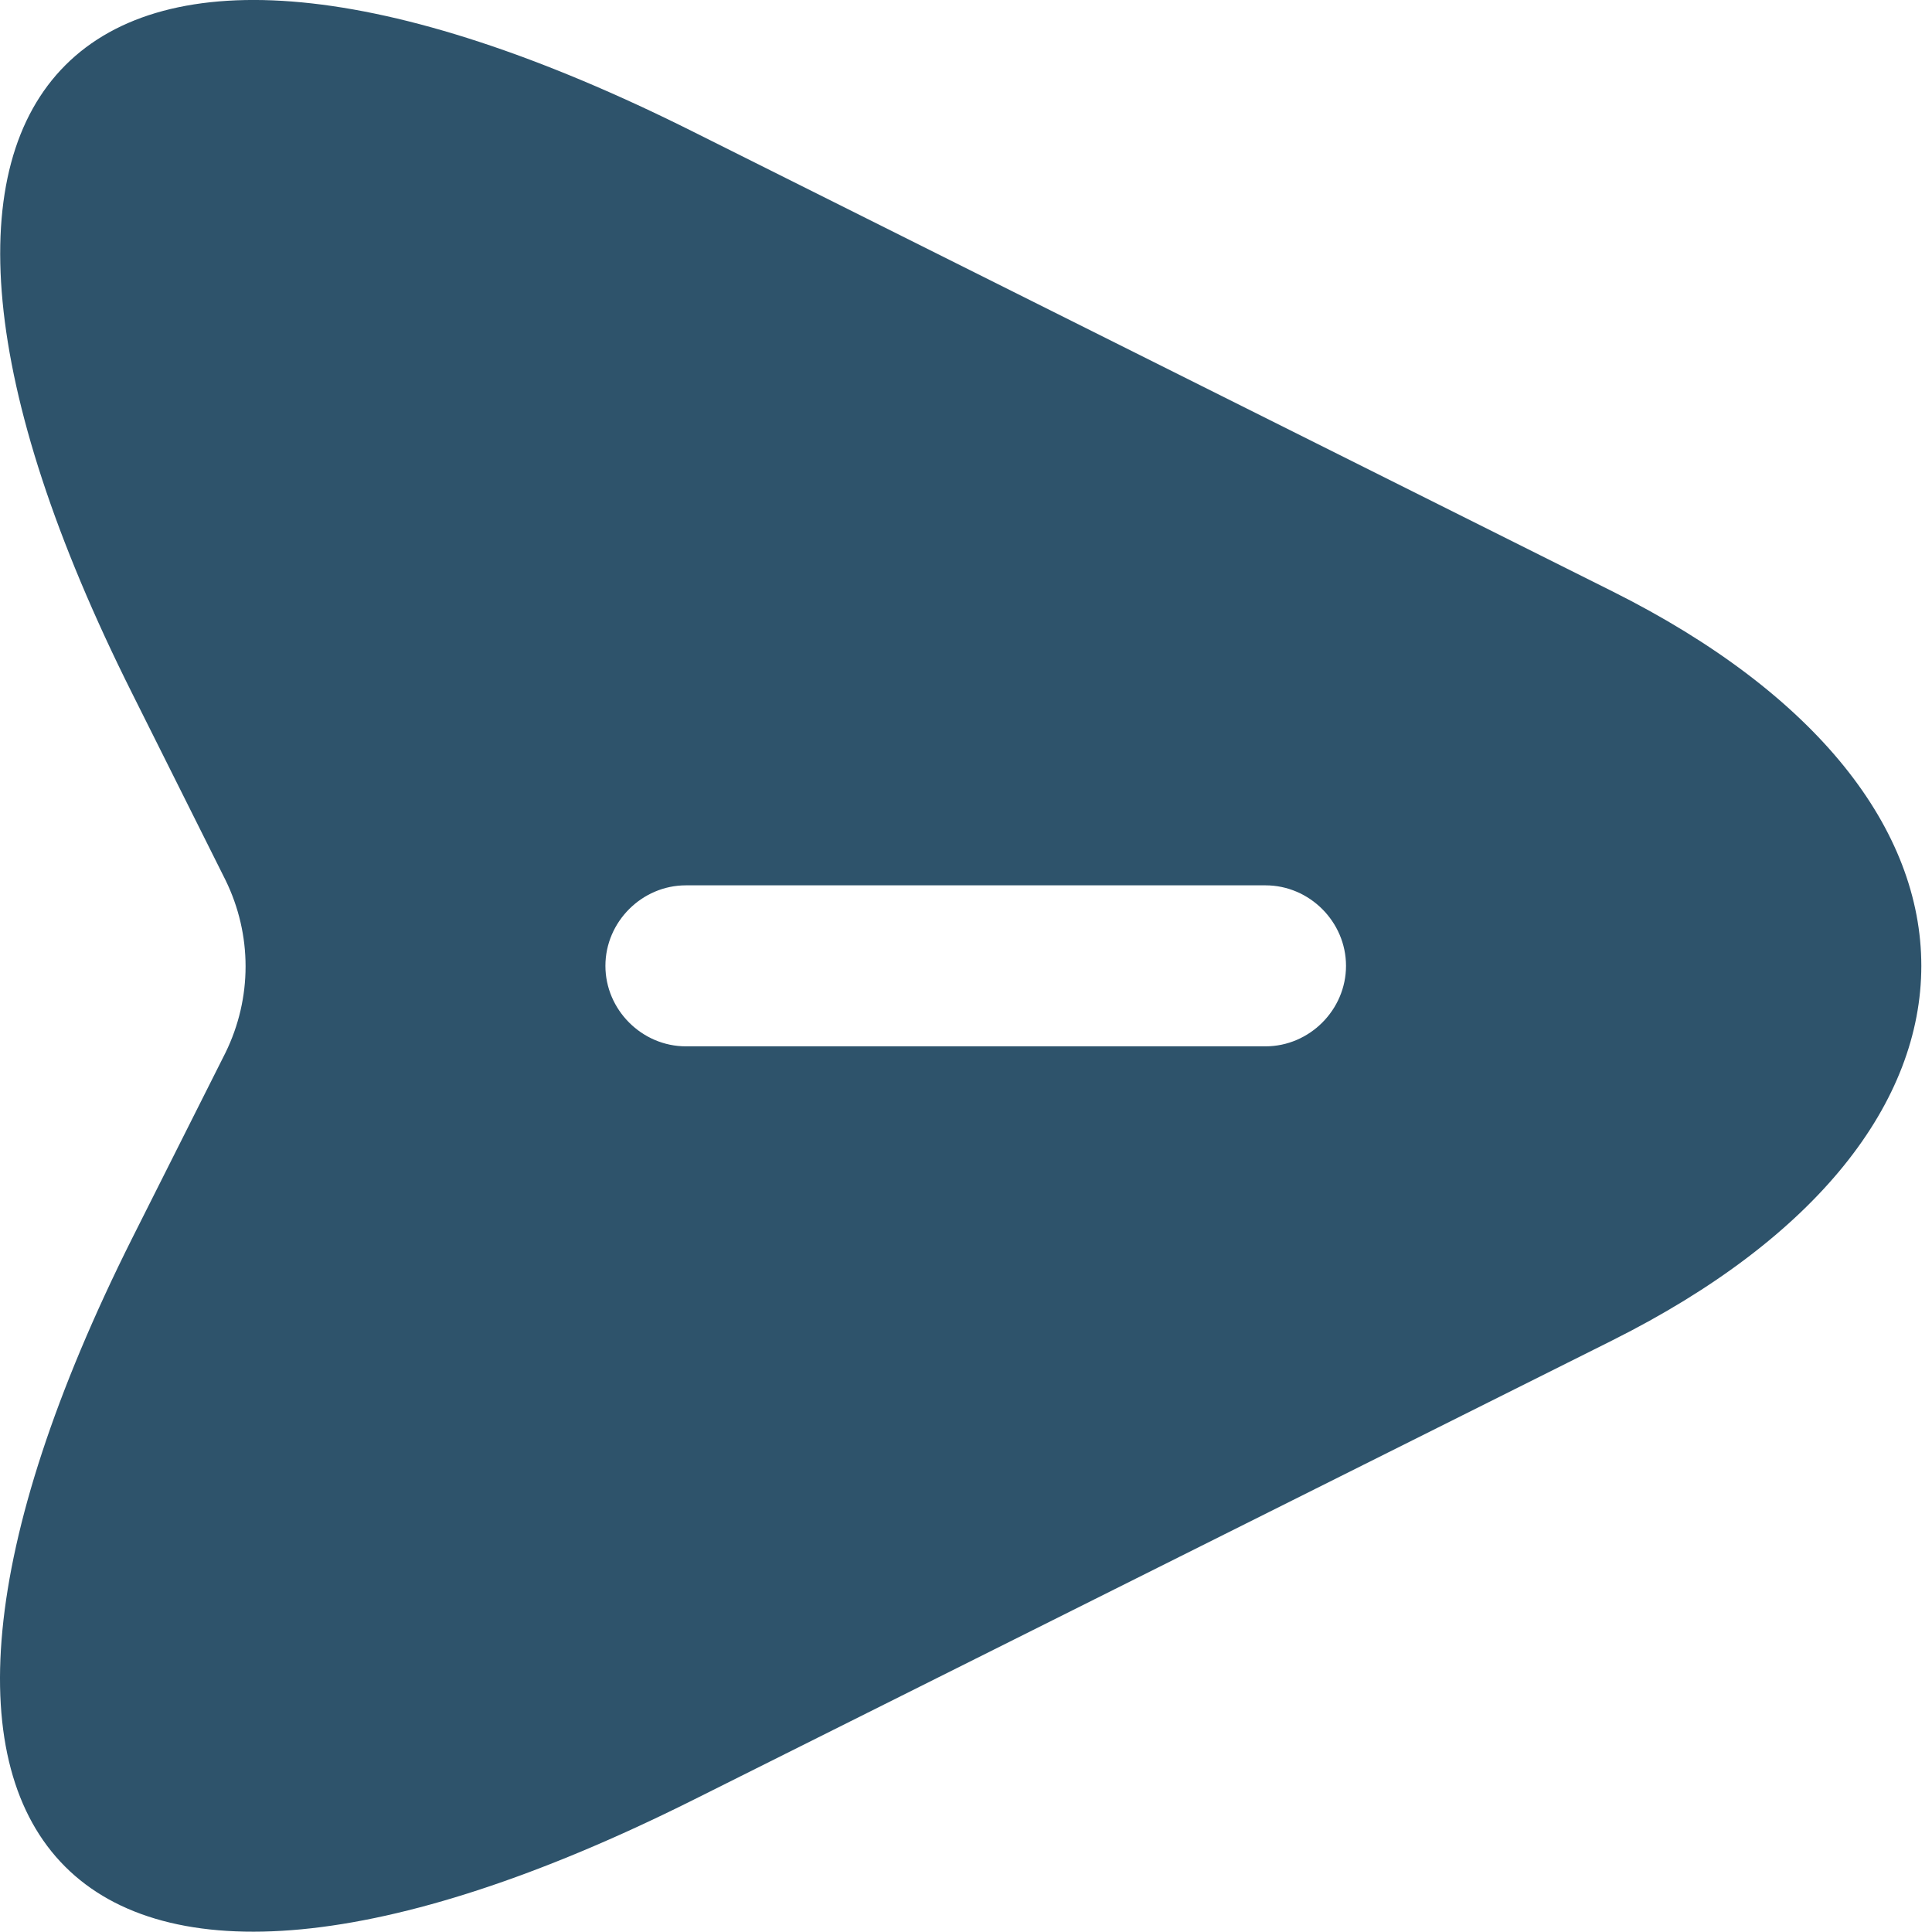
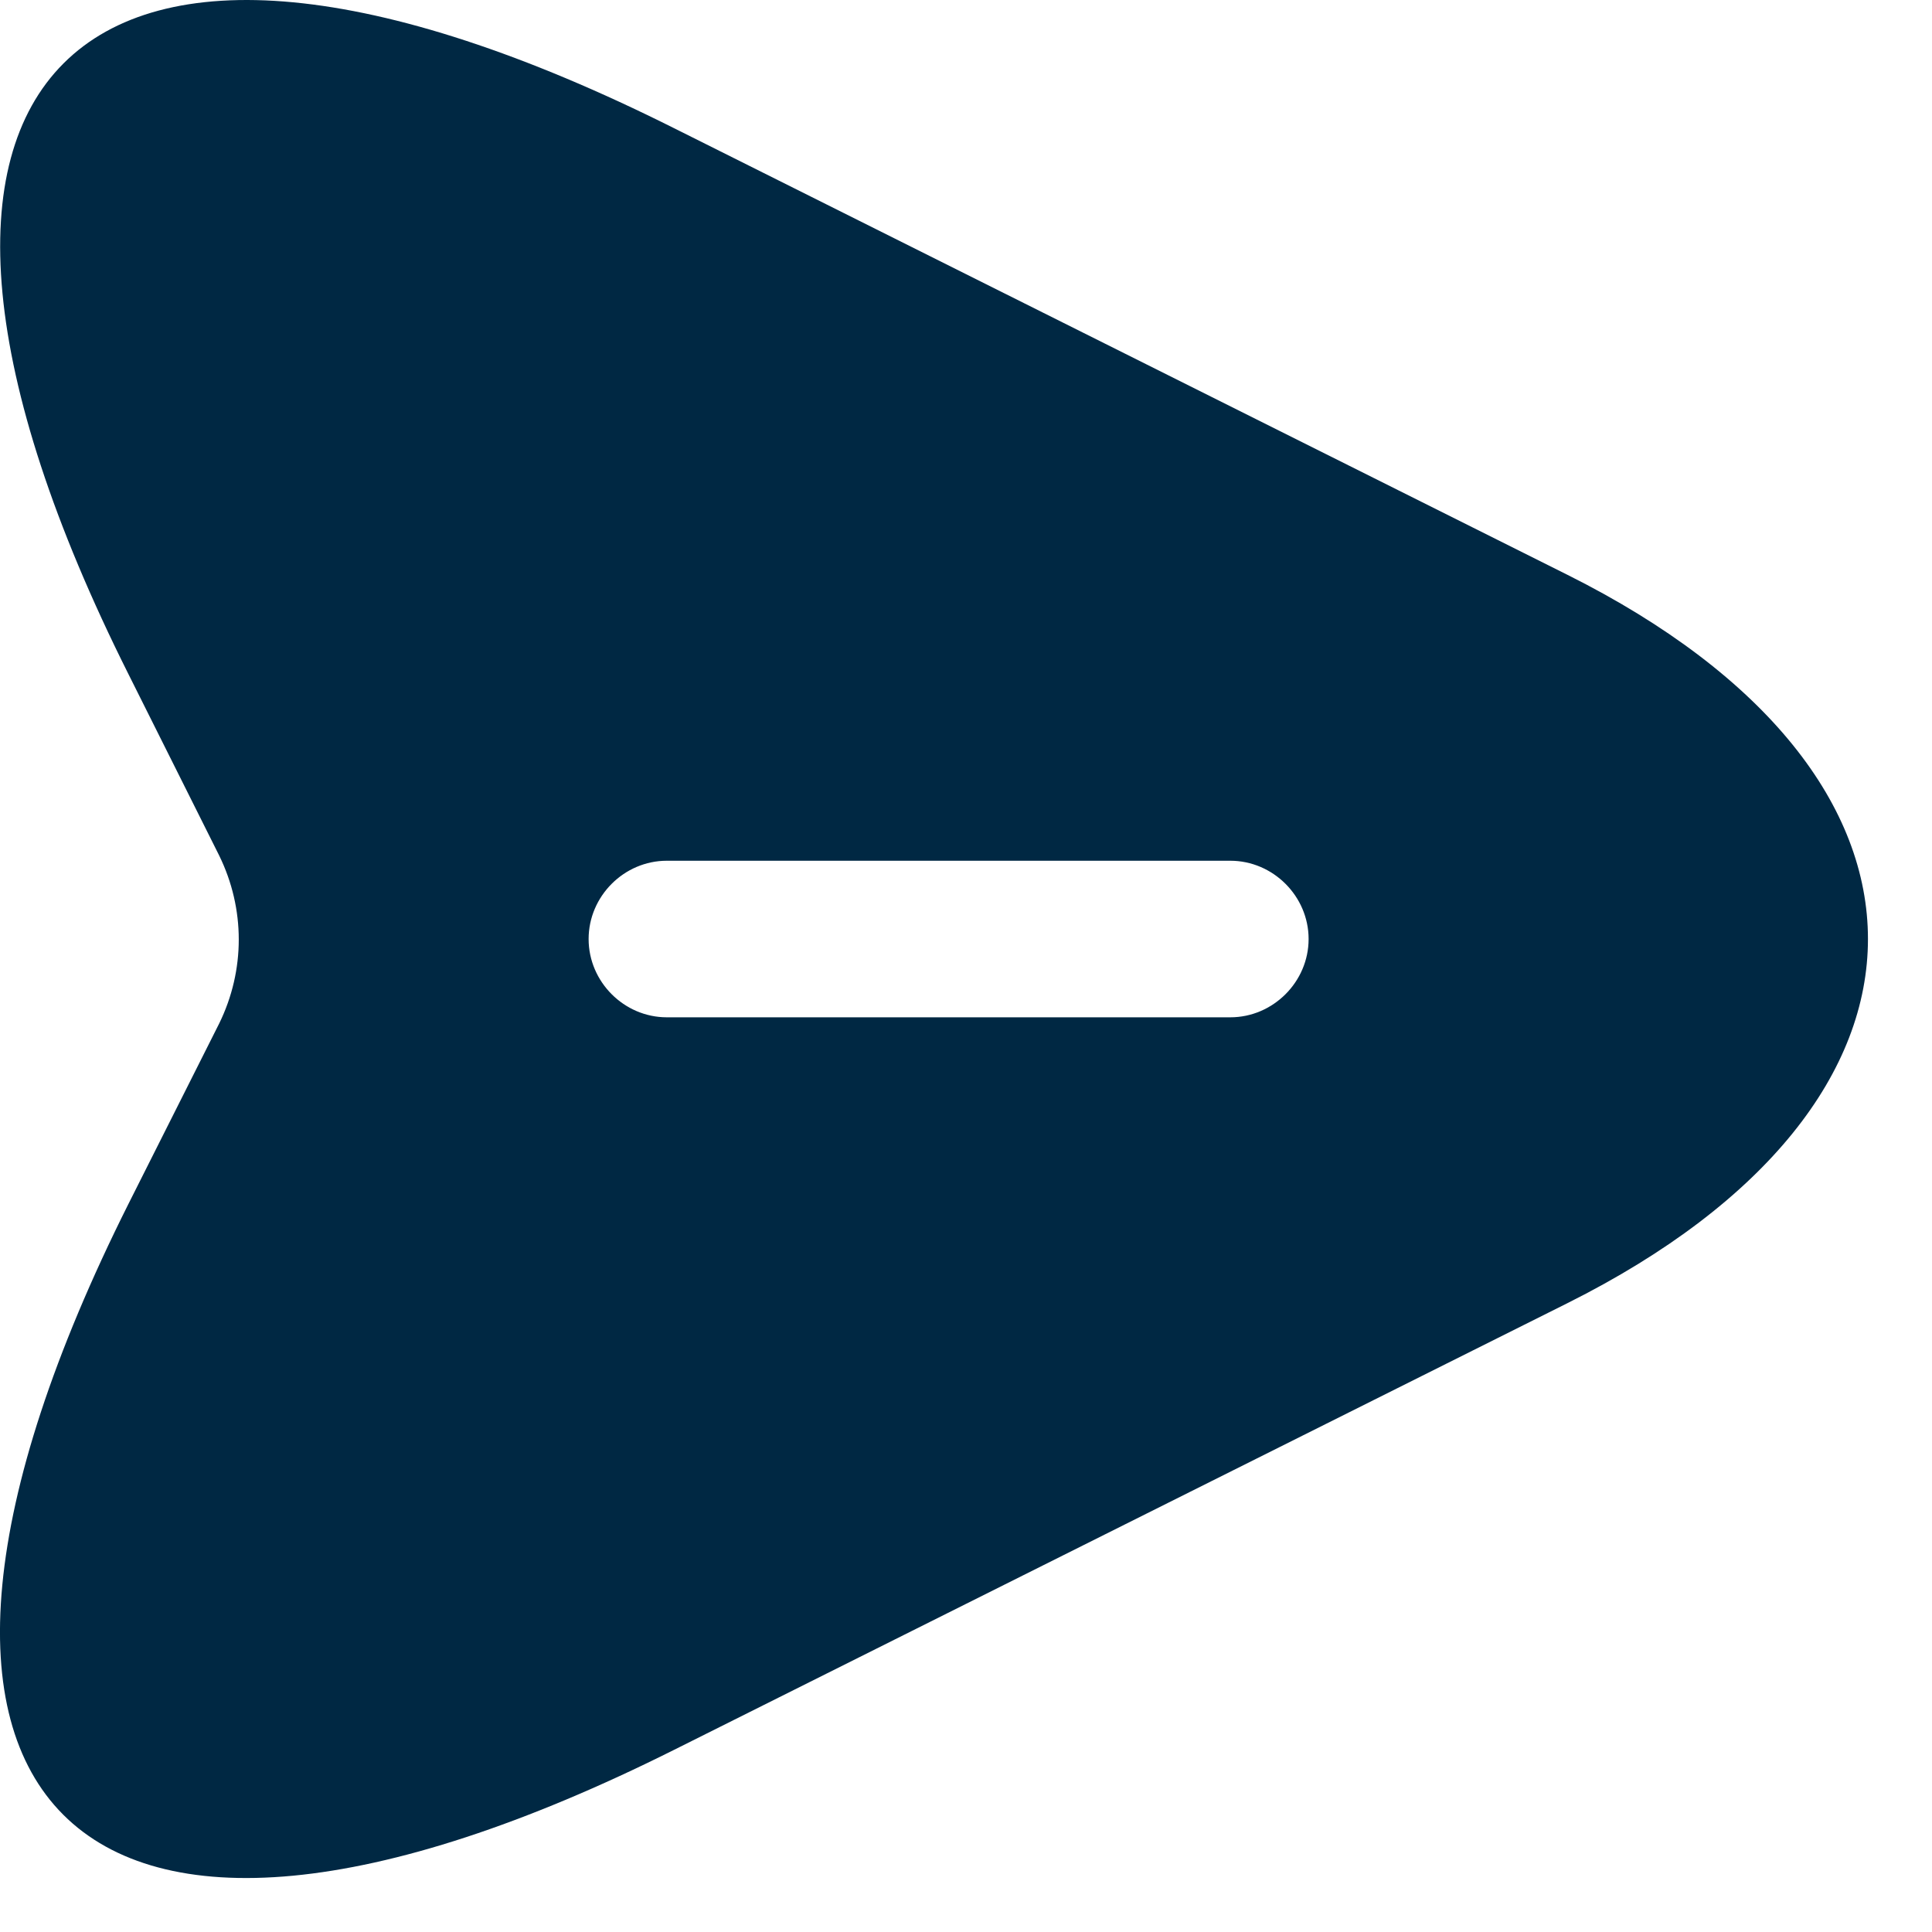
- <svg xmlns="http://www.w3.org/2000/svg" width="36" height="36" viewBox="0 0 36 36" fill="none">
-   <path d="M30.041 11.017L12.921 2.457C1.421 -3.303 -3.299 1.417 2.461 12.917L4.201 16.397C4.701 17.417 4.701 18.597 4.201 19.617L2.461 23.077C-3.299 34.577 1.401 39.297 12.921 33.537L30.041 24.977C37.721 21.137 37.721 14.857 30.041 11.017ZM23.581 19.497H12.781C11.961 19.497 11.281 18.817 11.281 17.997C11.281 17.177 11.961 16.497 12.781 16.497H23.581C24.401 16.497 25.081 17.177 25.081 17.997C25.081 18.817 24.401 19.497 23.581 19.497Z" fill="#2E536B" />
+ <svg xmlns="http://www.w3.org/2000/svg" width="27" height="27" viewBox="0 0 27 27" fill="none">
+   <path d="M21.905 8.033L9.421 1.792C1.036 -2.408 -2.406 1.033 1.794 9.419L3.063 11.956C3.428 12.7 3.428 13.56 3.063 14.304L1.794 16.827C-2.406 25.212 1.022 28.654 9.421 24.454L21.905 18.212C27.505 15.412 27.505 10.833 21.905 8.033ZM17.194 14.217H9.319C8.721 14.217 8.226 13.721 8.226 13.123C8.226 12.525 8.721 12.029 9.319 12.029H17.194C17.792 12.029 18.288 12.525 18.288 13.123C18.288 13.721 17.792 14.217 17.194 14.217Z" fill="#002843" />
</svg>
